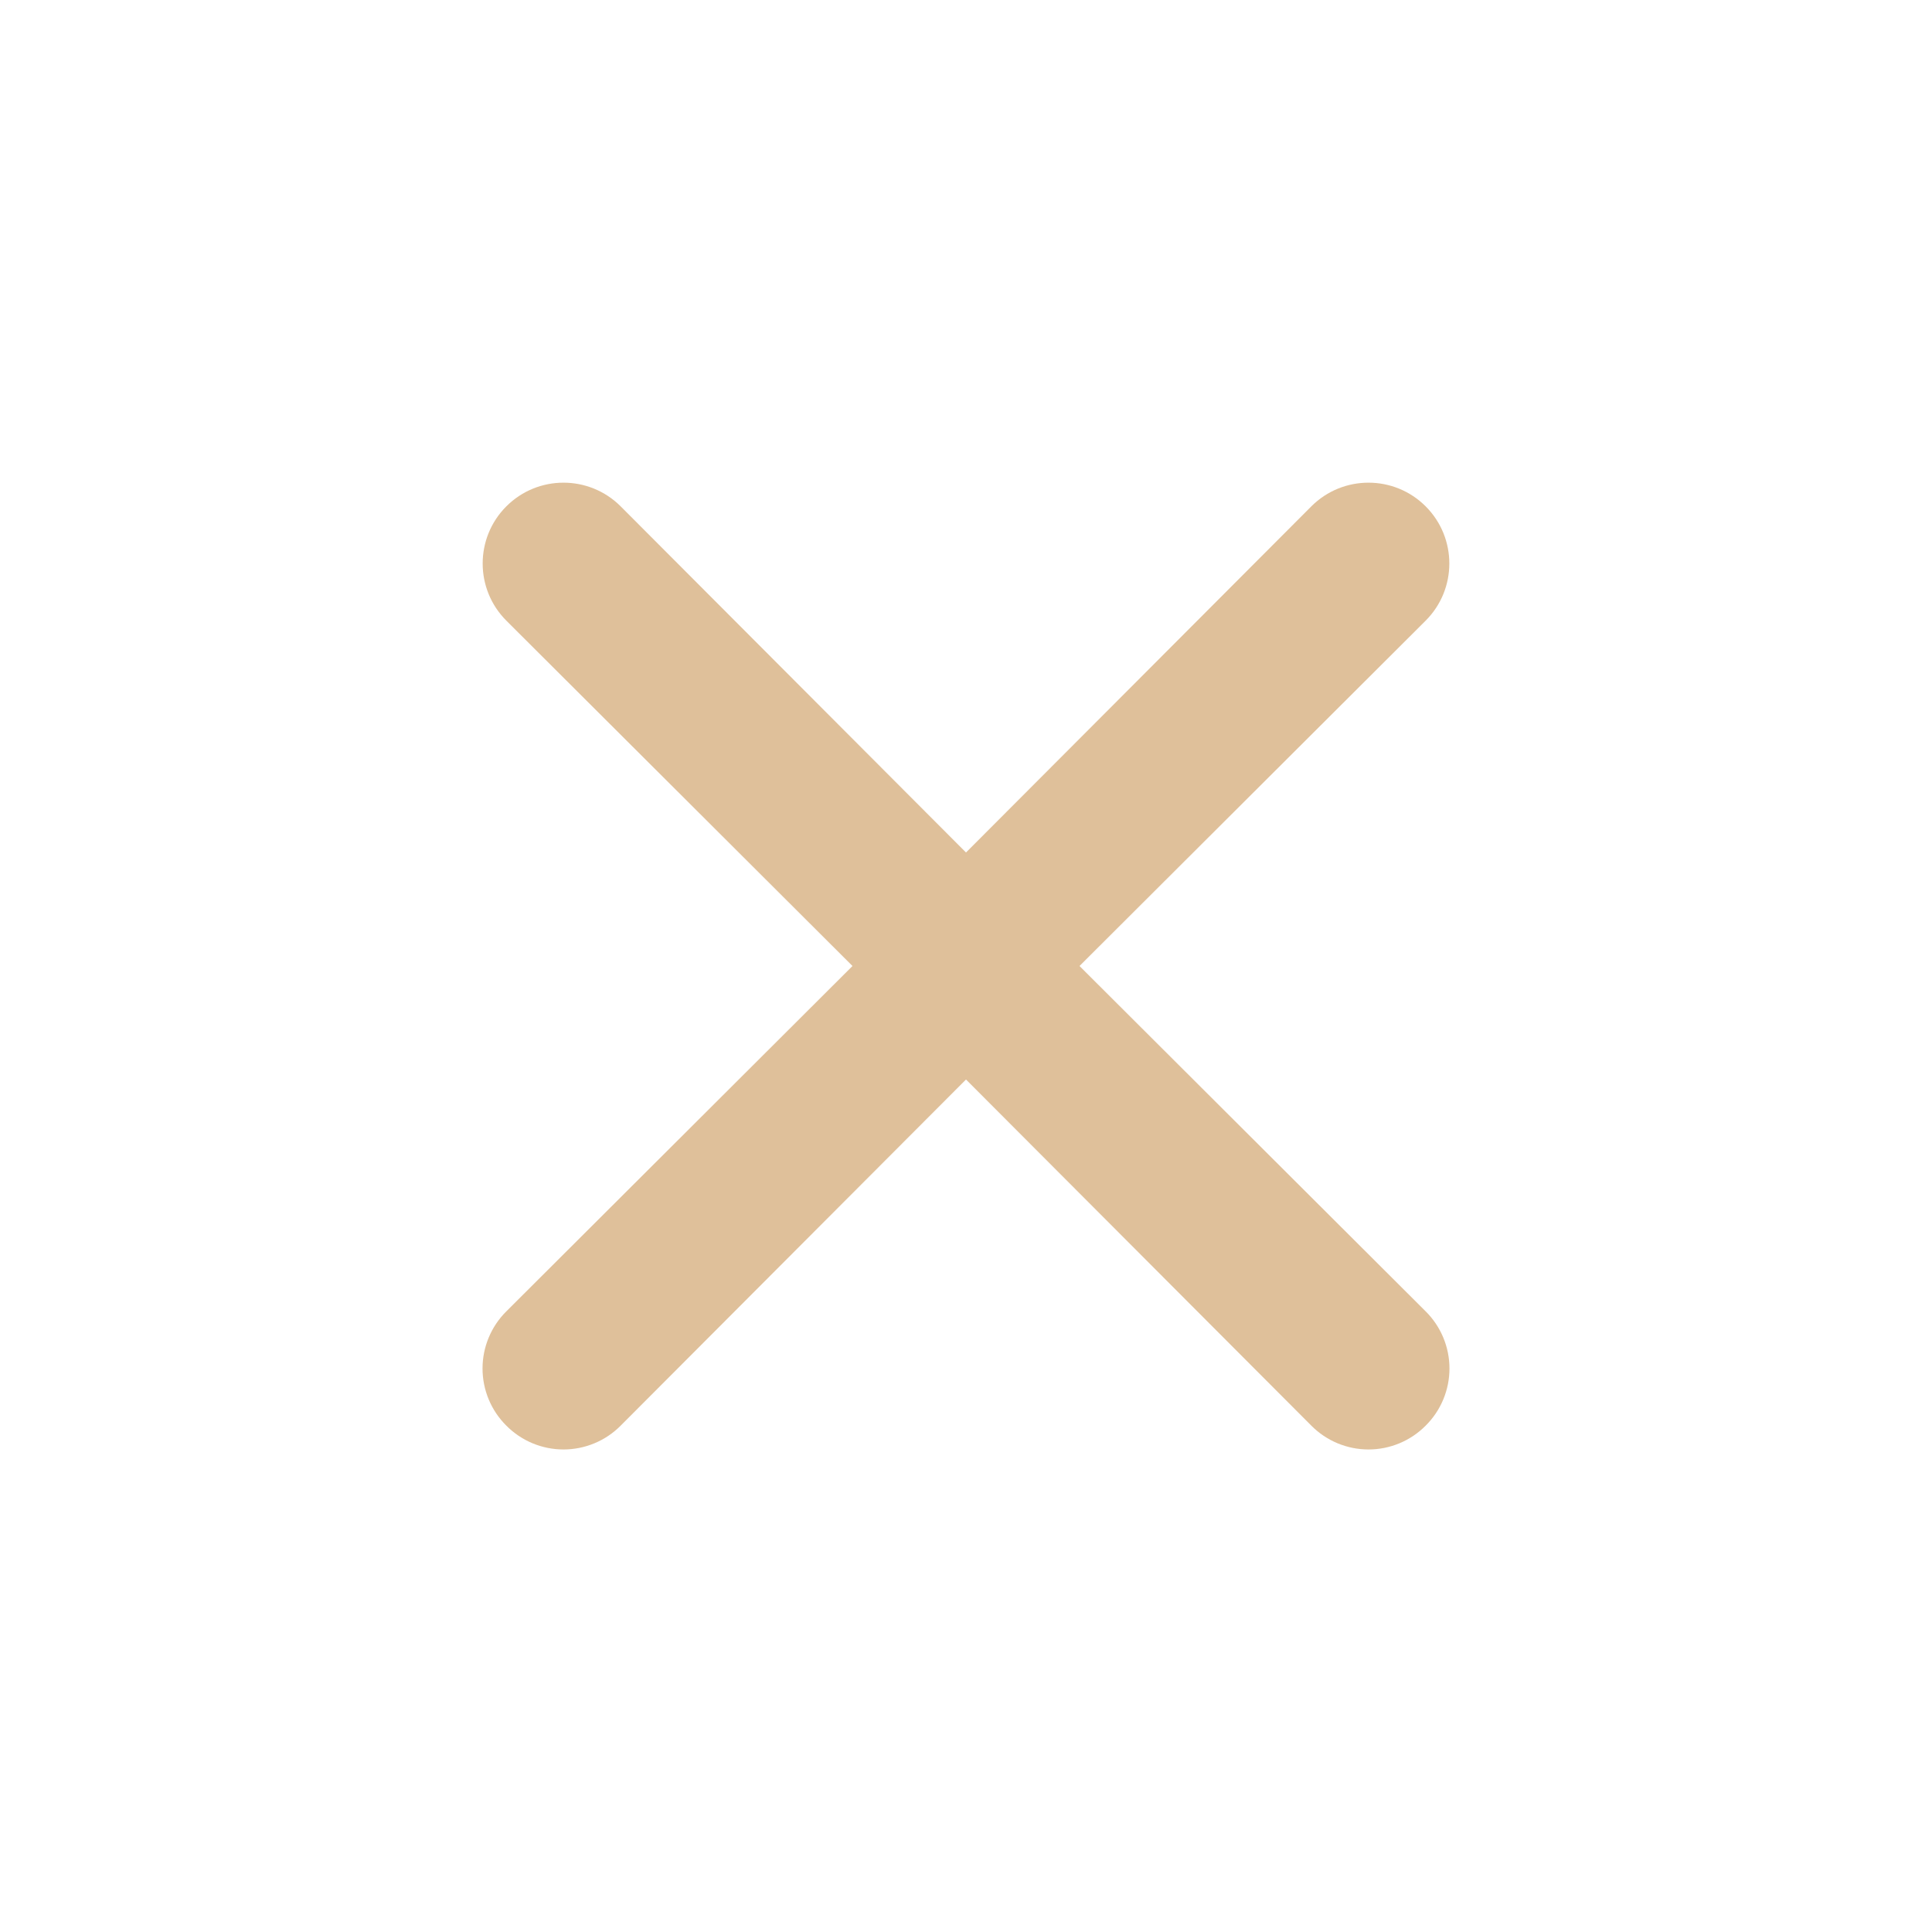
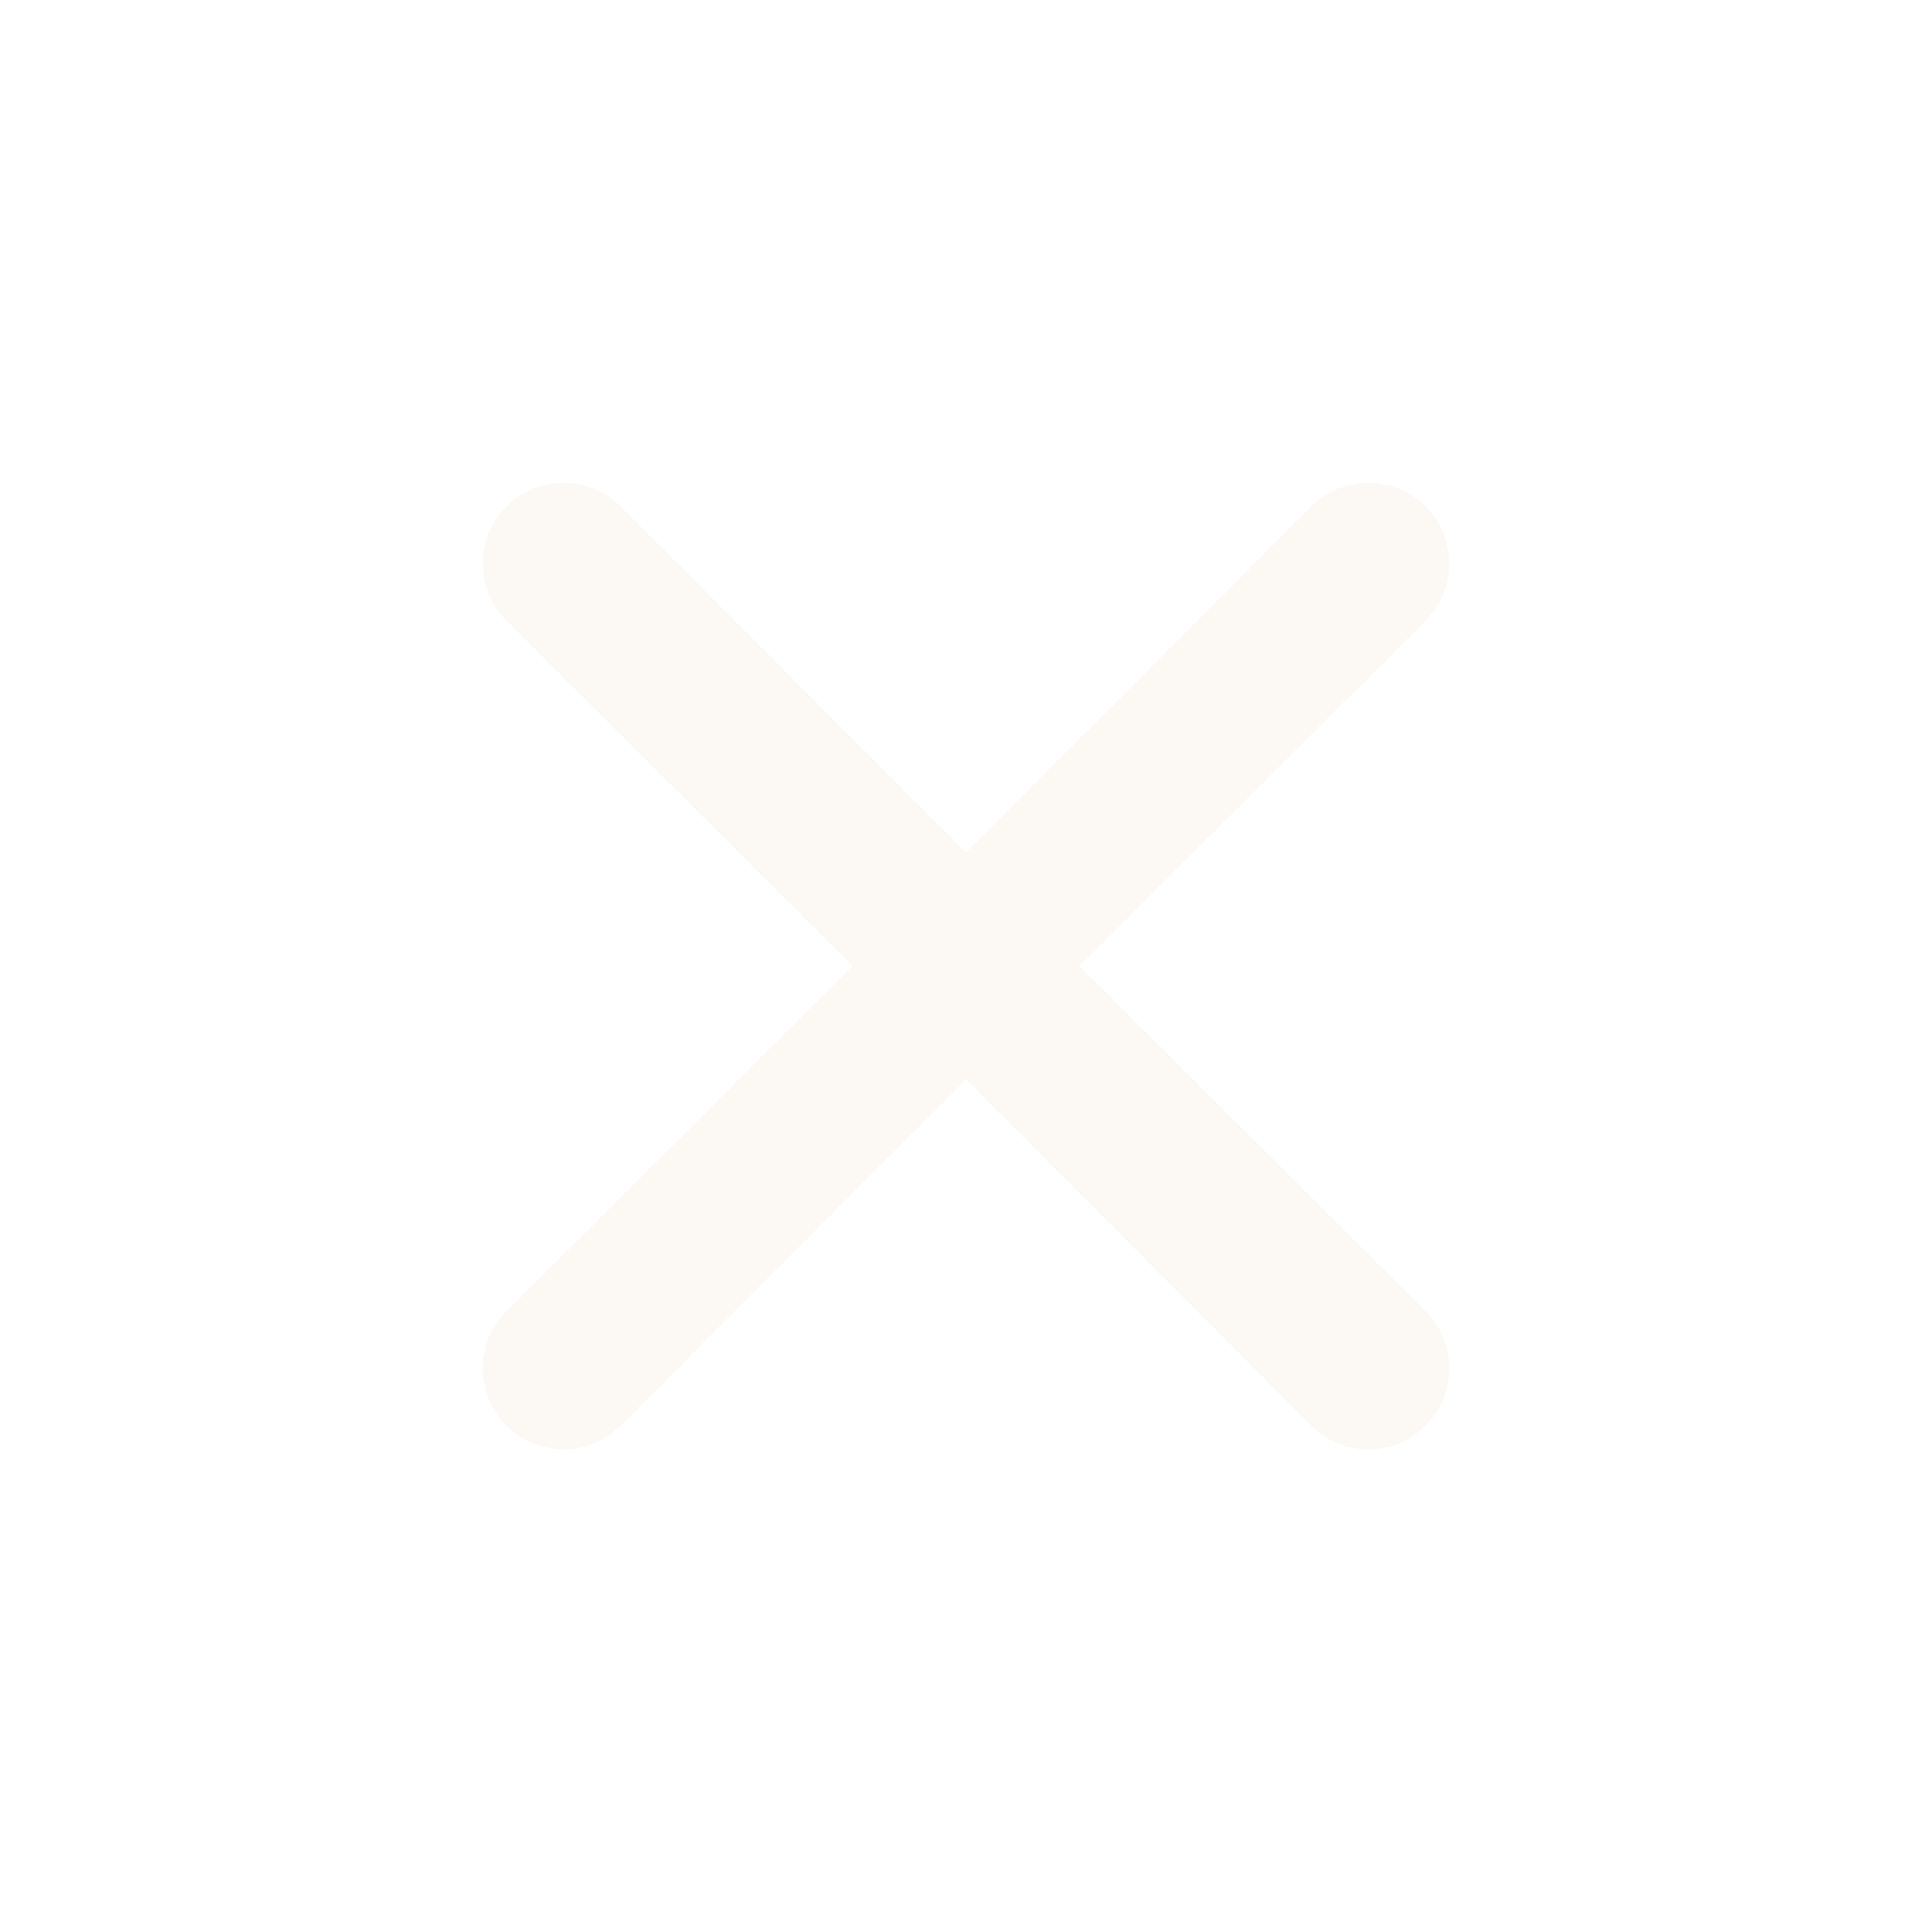
<svg xmlns="http://www.w3.org/2000/svg" viewBox="0 0 24 24">
-   <path fill="#DFC09A" d="M13.41,12l4.3-4.29a1,1,0,1,0-1.42-1.42L12,10.59,7.71,6.29A1,1,0,0,0,6.29,7.71L10.59,12l-4.3,4.29a1,1,0,0,0,0,1.42,1,1,0,0,0,1.42,0L12,13.41l4.29,4.3a1,1,0,0,0,1.42,0,1,1,0,0,0,0-1.42Z" />
+   <path fill="#FCF9F5" d="M13.41,12l4.3-4.29a1,1,0,1,0-1.42-1.42L12,10.59,7.71,6.29A1,1,0,0,0,6.29,7.71L10.59,12l-4.3,4.29a1,1,0,0,0,0,1.42,1,1,0,0,0,1.42,0L12,13.41l4.29,4.3a1,1,0,0,0,1.42,0,1,1,0,0,0,0-1.42Z" />
</svg>
